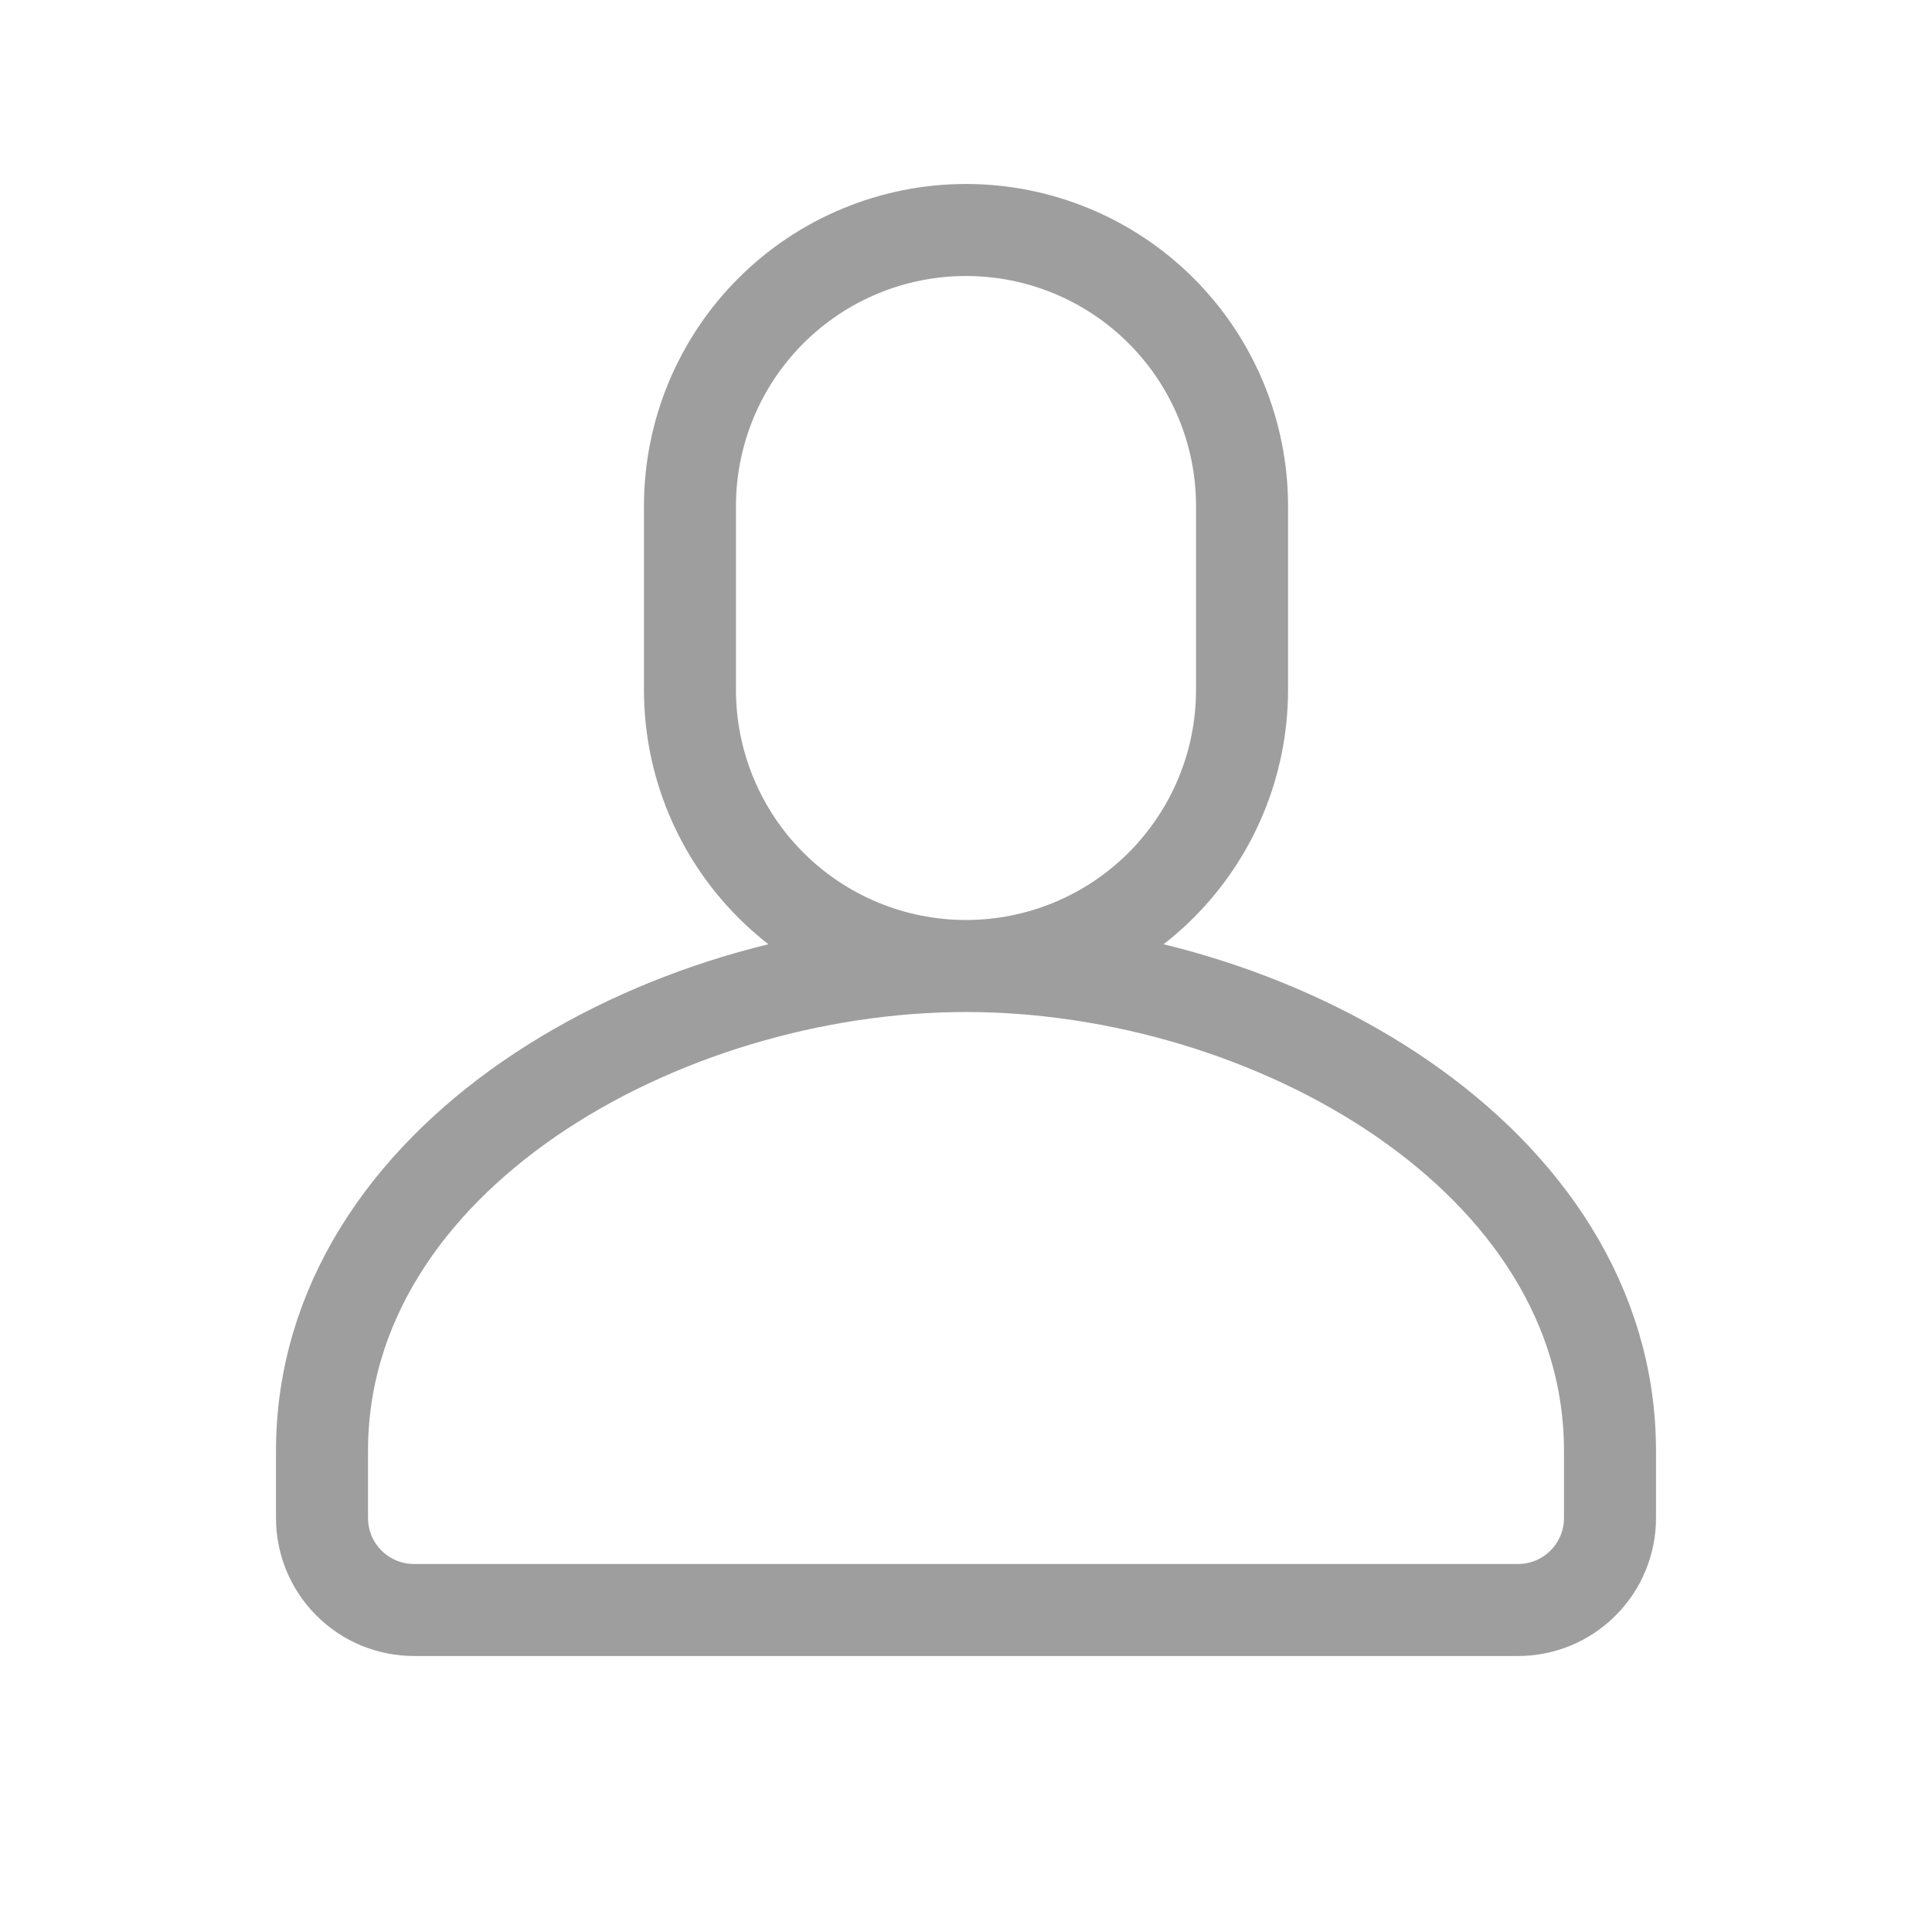
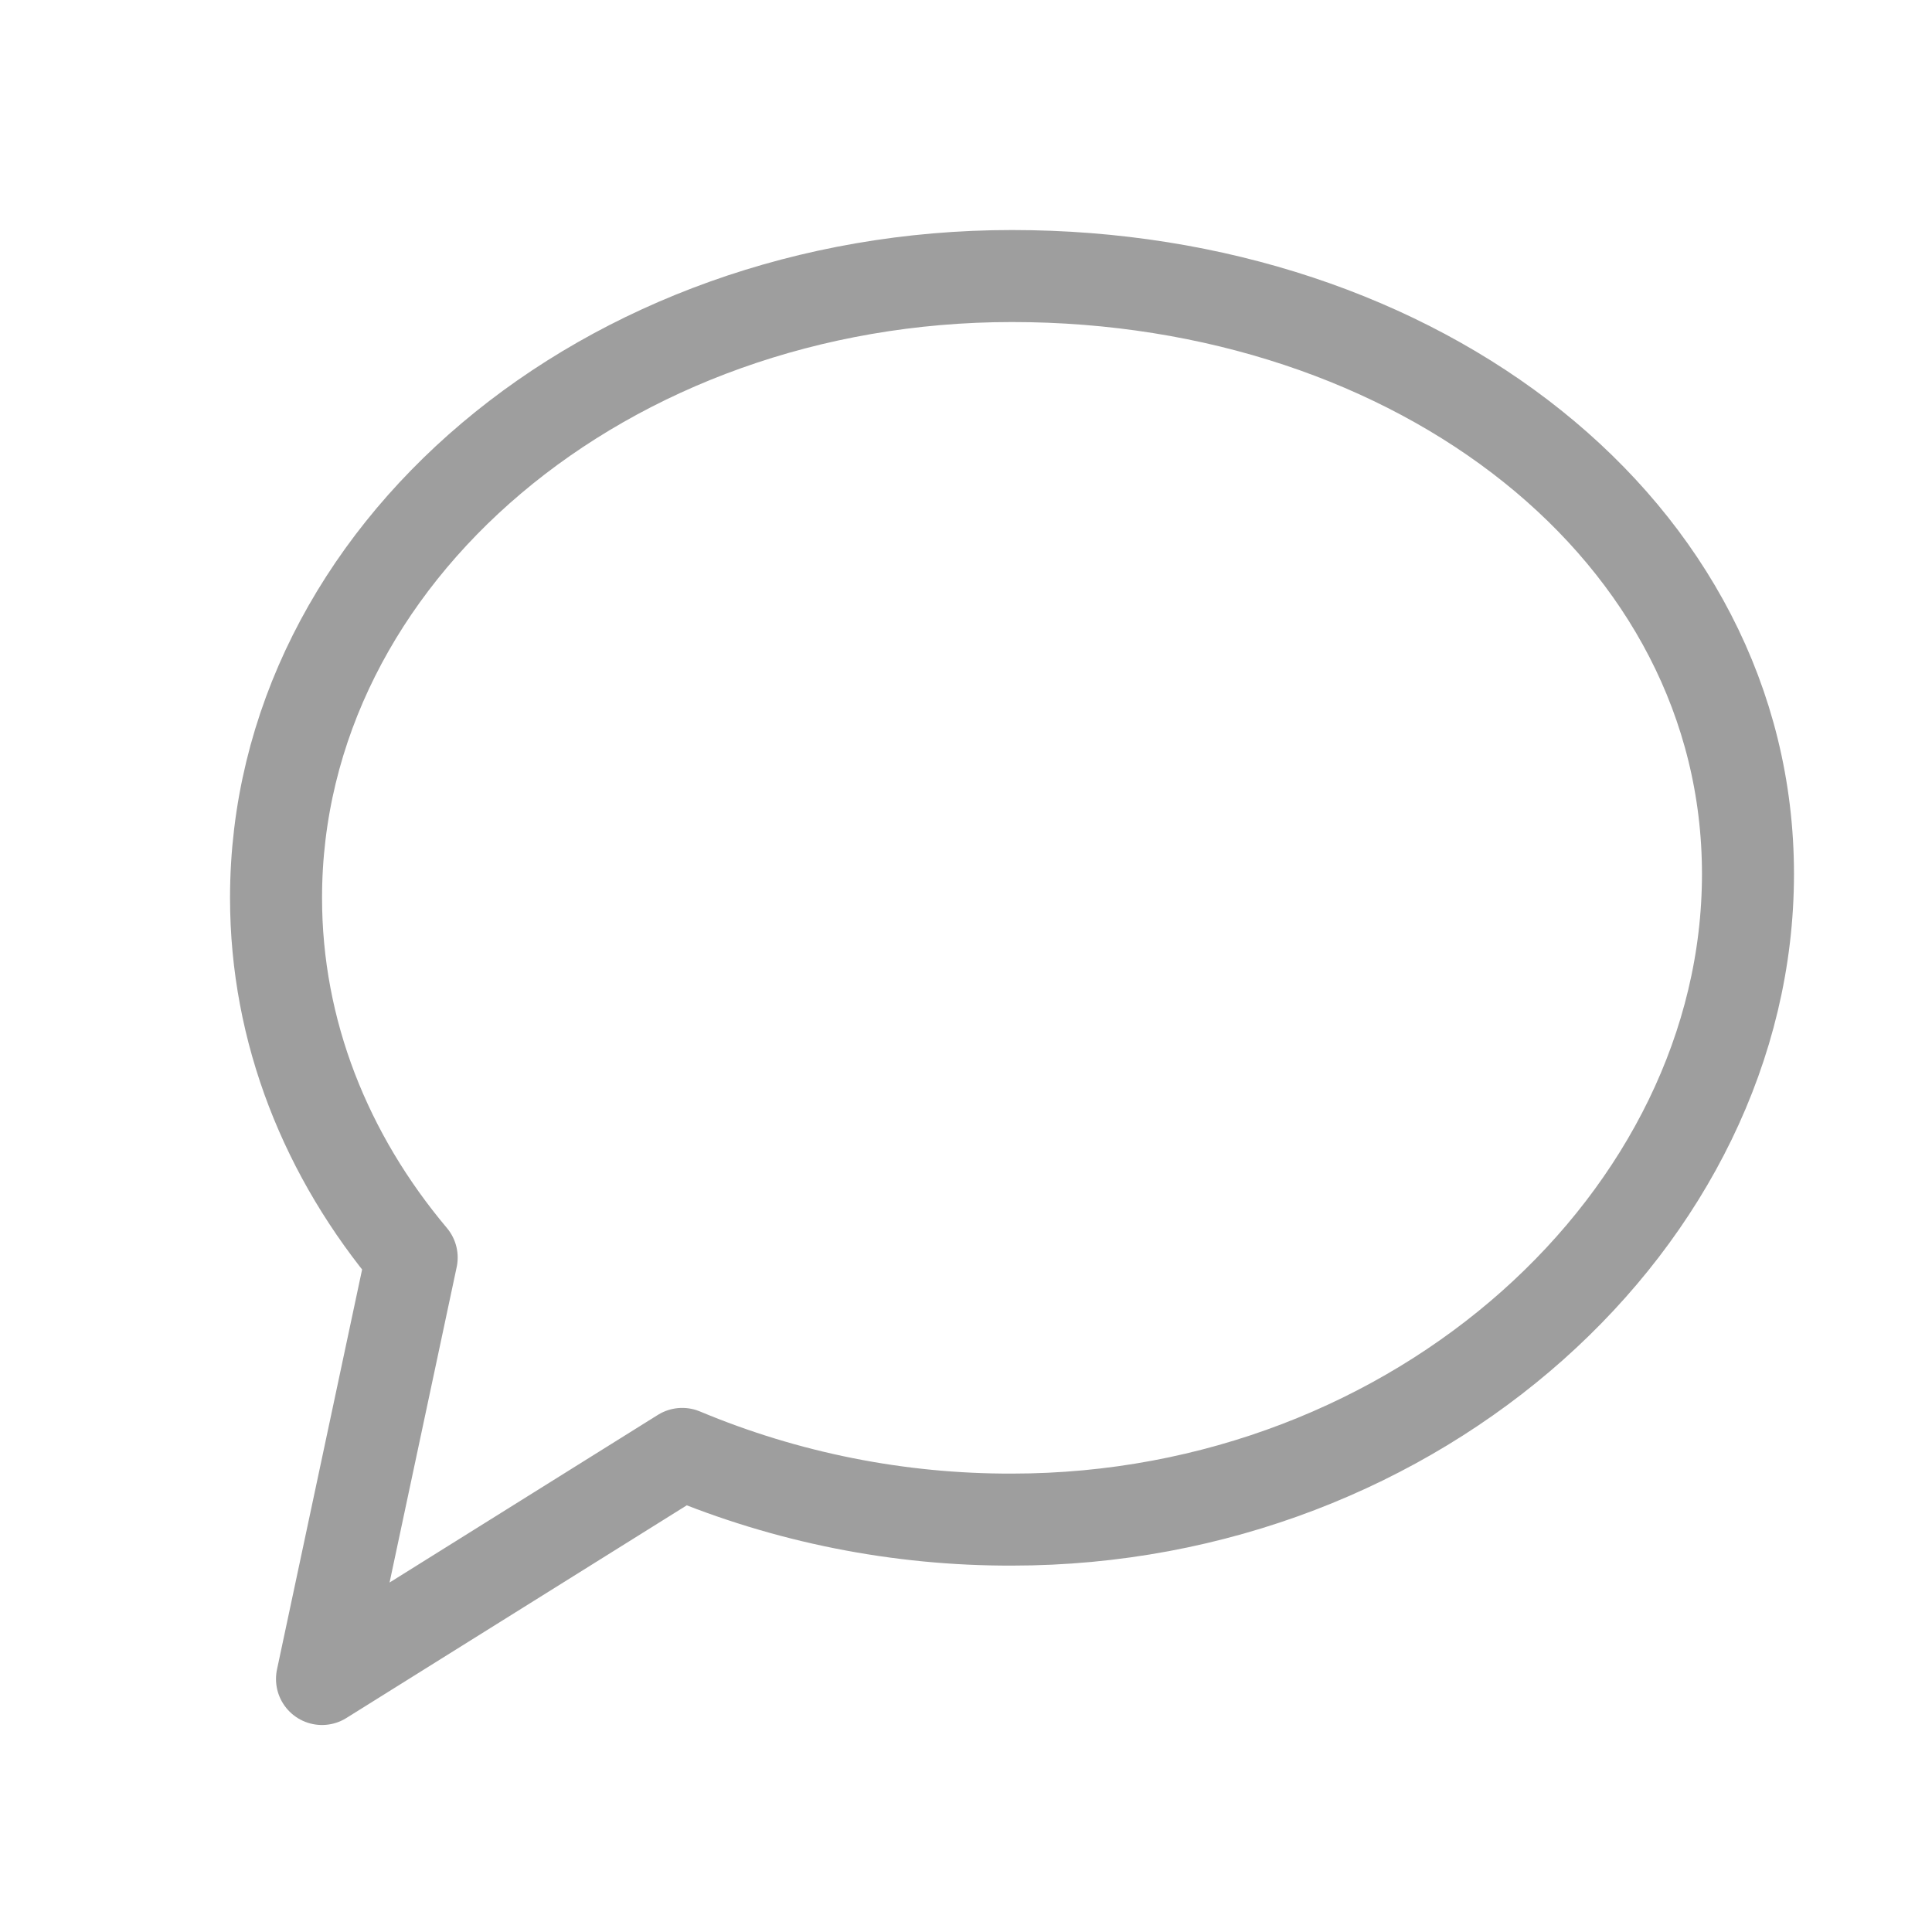
<svg xmlns="http://www.w3.org/2000/svg" width="24" height="24" viewBox="0 0 24 24" fill="none">
-   <path d="M12 12C12.909 12 13.781 11.639 14.424 10.996C15.067 10.353 15.429 9.481 15.429 8.571V6.286C15.429 5.376 15.067 4.504 14.424 3.861C13.781 3.218 12.909 2.857 12 2.857C11.091 2.857 10.219 3.218 9.576 3.861C8.933 4.504 8.571 5.376 8.571 6.286V8.571C8.571 9.481 8.933 10.353 9.576 10.996C10.219 11.639 11.091 12 12 12ZM12 12C15.787 12 20 14.383 20 18.025V18.857C20 19.16 19.88 19.451 19.665 19.665C19.451 19.88 19.16 20 18.857 20H5.143C4.84 20 4.549 19.88 4.335 19.665C4.12 19.451 4 19.16 4 18.857V18.025C4 14.383 8.213 12 12 12Z" stroke="#9E9E9E" stroke-width="1.143" stroke-linecap="round" stroke-linejoin="round" />
+   <path d="M12.571 18.877C17.621 18.877 21.714 15.123 21.714 10.857C21.714 6.591 17.621 3.429 12.571 3.429C7.522 3.429 3.429 6.887 3.429 11.153C3.429 12.818 4.053 14.361 5.114 15.622L4 20.857L8.475 18.061C9.772 18.604 11.165 18.881 12.571 18.877Z" stroke="#9E9E9E" stroke-width="1.143" stroke-linecap="round" stroke-linejoin="round" />
</svg>
